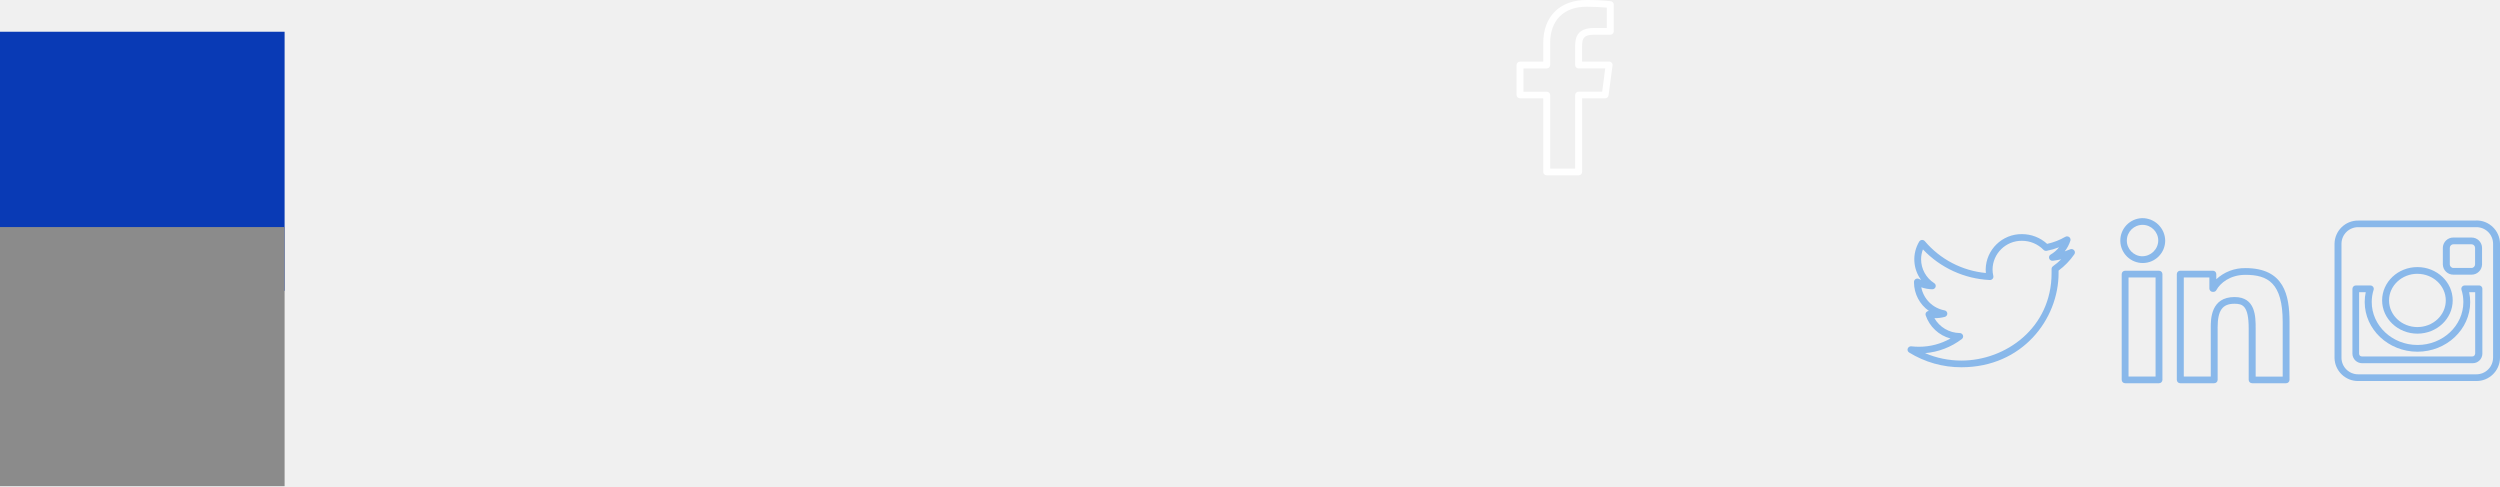
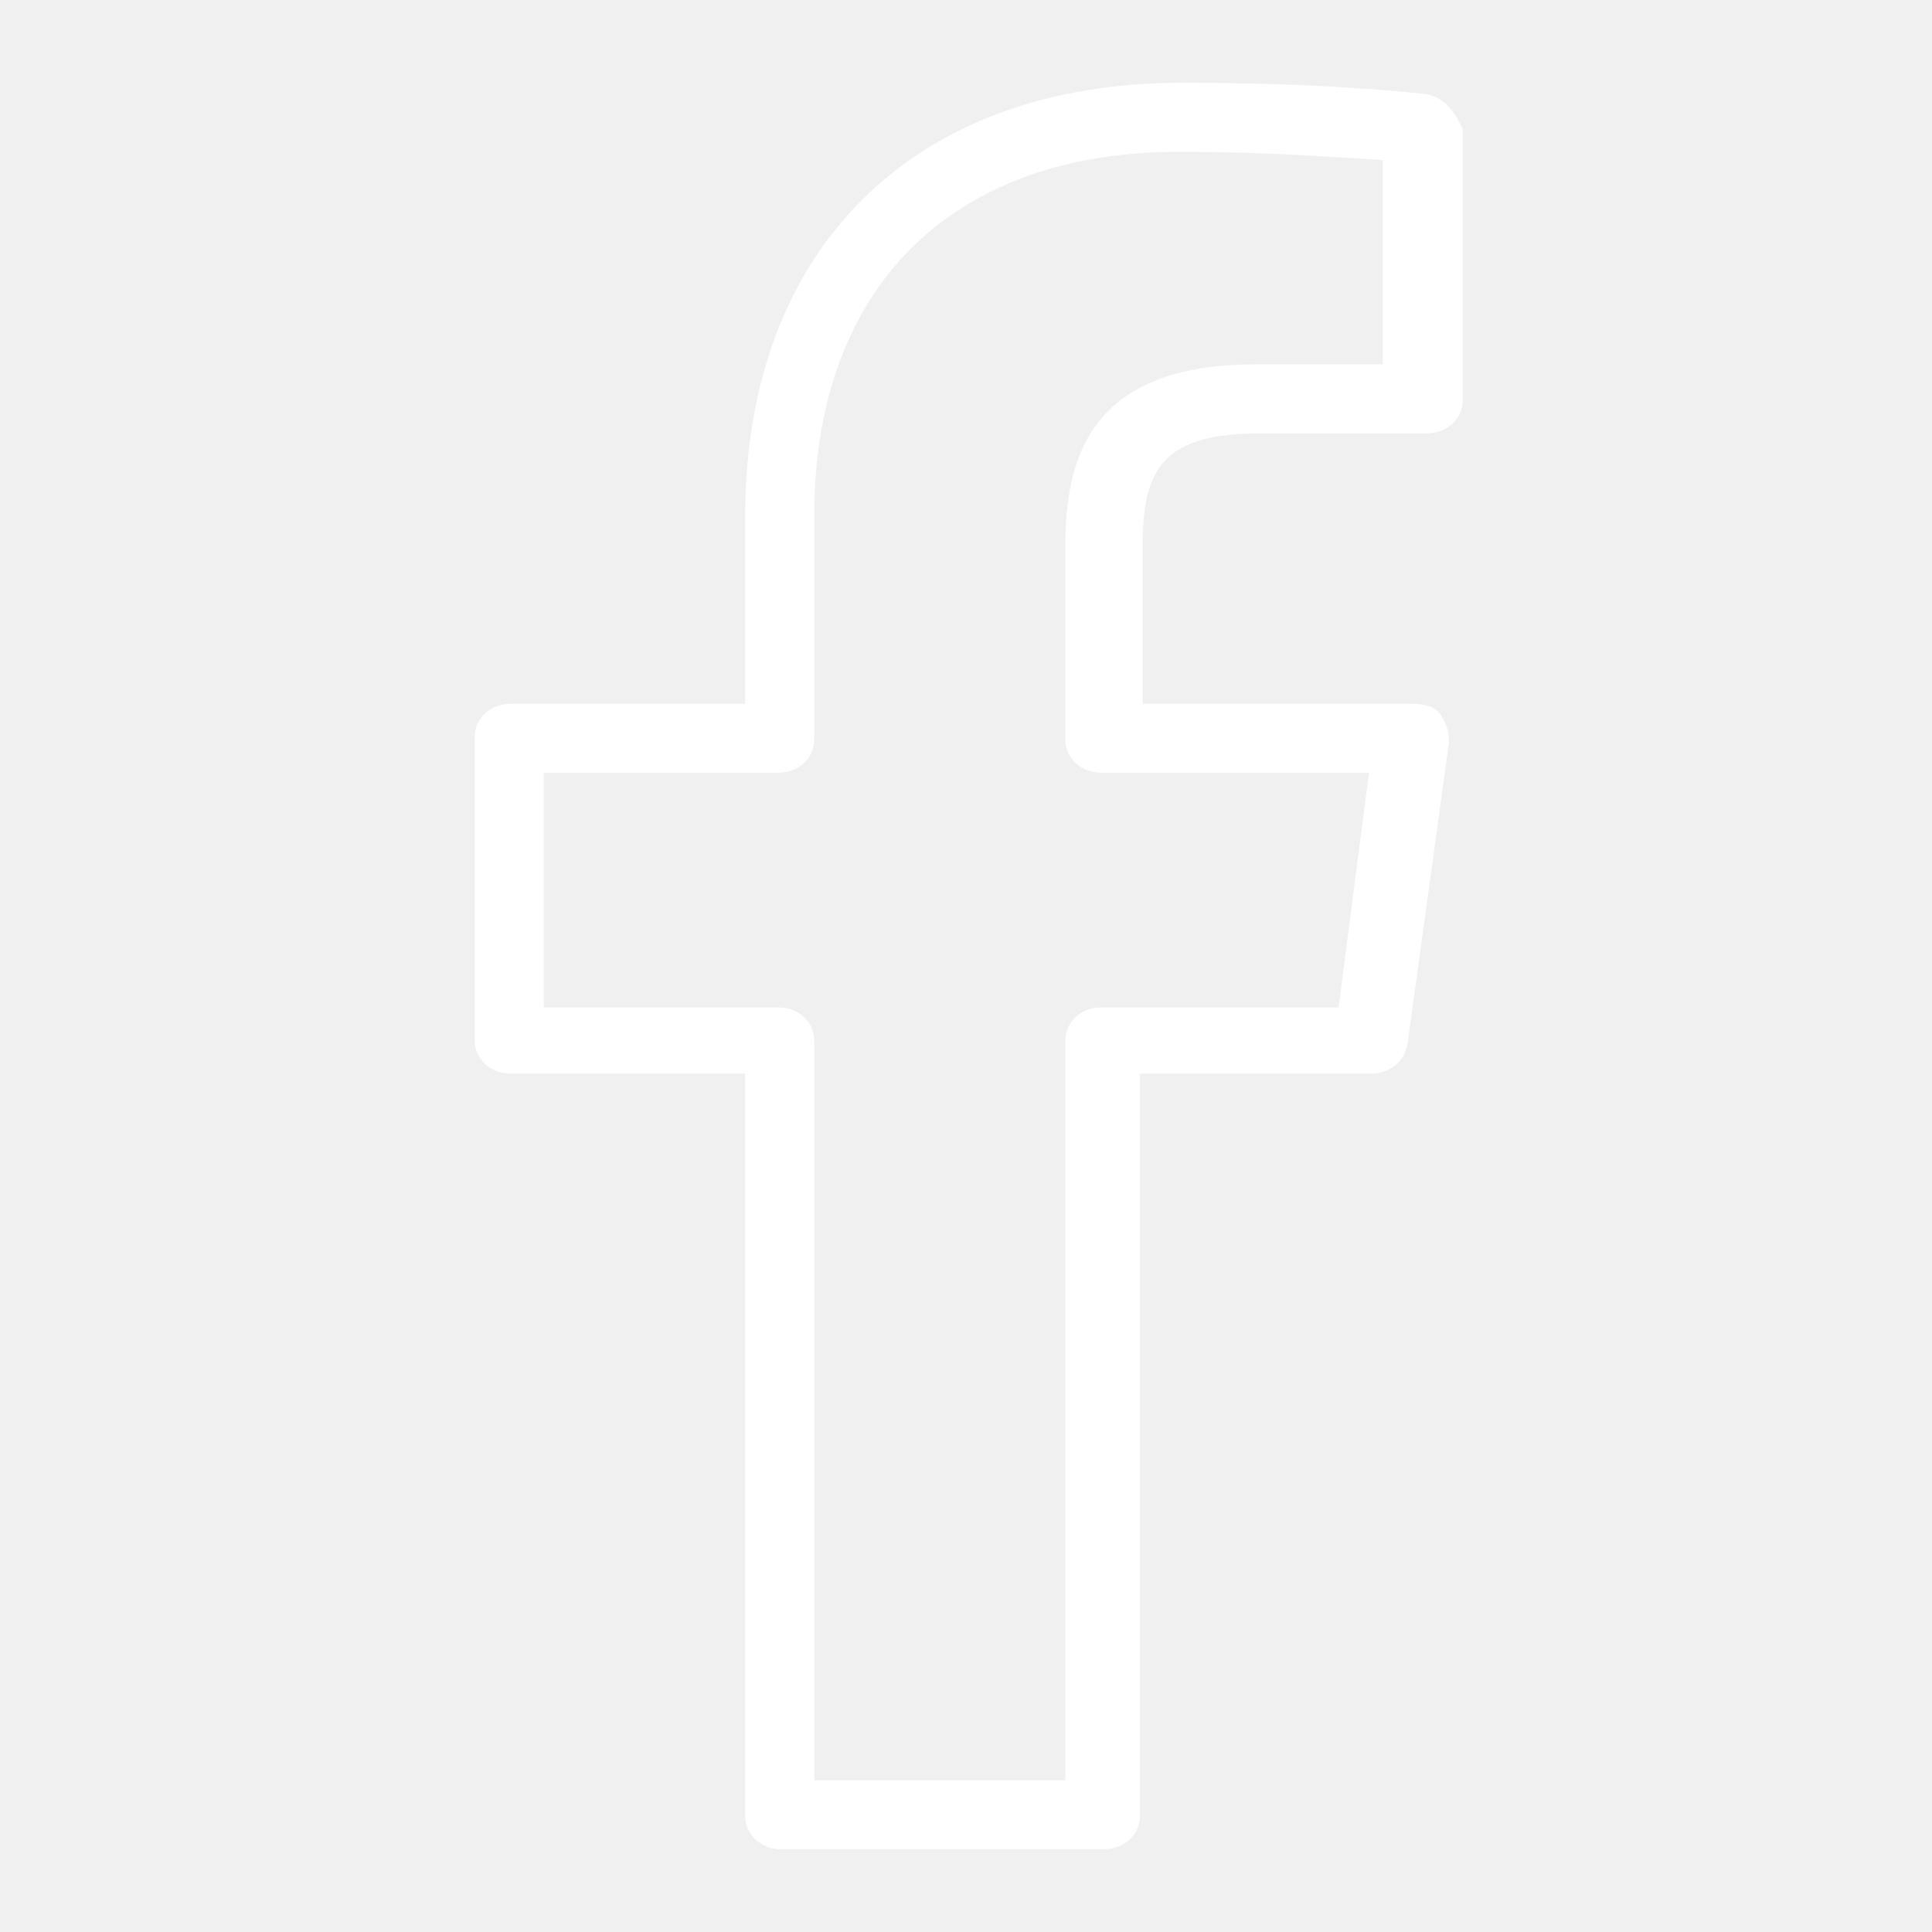
- <svg xmlns="http://www.w3.org/2000/svg" id="Layer_1" data-name="Layer 1" viewBox="0 0 938.85 182.57">
-   <defs>
-     <style>.cls-1{fill:#89b8ea;}.cls-2{fill:#fff;}.cls-3{fill:#093ab5;}.cls-4{fill:#8b8b8b;}</style>
-   </defs>
-   <path class="cls-1" d="M373.6,110.23h6.73a3.93,3.93,0,0,0,4-3.86v-6.22a3.93,3.93,0,0,0-4-3.87H373.6a3.93,3.93,0,0,0-4,3.87v6.22A3.93,3.93,0,0,0,373.6,110.23Zm-1.38-10.08a1.36,1.36,0,0,1,1.38-1.34h6.73a1.36,1.36,0,0,1,1.38,1.34v6.22a1.36,1.36,0,0,1-1.38,1.34H373.6a1.36,1.36,0,0,1-1.38-1.34v-6.22Zm-12.17,32.23c7.31,0,13.26-5.61,13.26-12.5s-5.95-12.5-13.26-12.5S346.8,113,346.8,119.88,352.75,132.38,360.06,132.38Zm0-22.47c5.88,0,10.66,4.47,10.66,10s-4.78,10-10.66,10-10.65-4.47-10.65-10S354.18,109.9,360.06,109.9Zm22.07-20H337.88a8.82,8.82,0,0,0-8.95,8.67v42.92a8.82,8.82,0,0,0,8.95,8.67h44.25a8.82,8.82,0,0,0,8.94-8.67V98.54A8.82,8.82,0,0,0,382.13,89.87Zm6.34,51.59a6.25,6.25,0,0,1-6.34,6.15H337.88a6.25,6.25,0,0,1-6.34-6.15V98.54a6.26,6.26,0,0,1,6.34-6.15h44.25a6.25,6.25,0,0,1,6.34,6.15v42.92ZM383,114.28H377.8a1.32,1.32,0,0,0-1,.51,1.23,1.23,0,0,0-.2,1.12,15.21,15.21,0,0,1,.71,4.59c0,8.89-7.72,16.13-17.21,16.13s-17.2-7.23-17.2-16.13a15.26,15.26,0,0,1,.71-4.59,1.23,1.23,0,0,0-.2-1.12,1.32,1.32,0,0,0-1-.51h-5.46a1.28,1.28,0,0,0-1.3,1.26v24.39a3.62,3.62,0,0,0,3.67,3.55h41.46a3.62,3.62,0,0,0,3.67-3.55V115.55A1.28,1.28,0,0,0,383,114.28Zm-1.3,25.66a1,1,0,0,1-1.06,1H339.22a1,1,0,0,1-1.06-1V116.81h2.49a17.65,17.65,0,0,0-.39,3.7c0,10.28,8.89,18.65,19.81,18.65s19.81-8.37,19.81-18.65a17.68,17.68,0,0,0-.39-3.7h2.26v23.13Z" transform="translate(547.78 -7.08)" />
-   <path class="cls-1" d="M263,108.75H250.27A1.28,1.28,0,0,0,249,110v39.74a1.28,1.28,0,0,0,1.3,1.26H263a1.28,1.28,0,0,0,1.3-1.26V110A1.28,1.28,0,0,0,263,108.75Zm-1.3,39.74H251.57V111.27h10.15v37.21ZM256.65,89a8.43,8.43,0,1,0,8.69,8.42A8.57,8.57,0,0,0,256.65,89Zm0,14.32a5.9,5.9,0,1,1,6.08-5.9A6,6,0,0,1,256.65,103.31Zm38.81,4.45a15.59,15.59,0,0,0-10.93,4.17V110a1.28,1.28,0,0,0-1.3-1.26H271a1.28,1.28,0,0,0-1.3,1.26v39.74A1.28,1.28,0,0,0,271,151h12.73a1.28,1.28,0,0,0,1.3-1.26V130.09c0-6.43,1.78-8.94,6.34-8.94,3,0,5.32.68,5.32,9.28v19.32A1.28,1.28,0,0,0,298,151h12.73a1.28,1.28,0,0,0,1.3-1.26v-21.8C312,118,310.07,107.76,295.46,107.76Zm14,40.73H299.31V130.43c0-4.41,0-11.8-7.92-11.8-8.94,0-8.94,8.33-8.94,11.46v18.4H272.32V111.27h9.61v4.17a1.28,1.28,0,0,0,1.3,1.26h0.17a1.31,1.31,0,0,0,1.15-.67c1.44-2.65,5.16-5.74,10.91-5.74,8.39,0,14,3,14,17.67v20.53Z" transform="translate(547.78 -7.08)" />
-   <path class="cls-1" d="M231.13,101.06a1.33,1.33,0,0,0-1.53-.34q-1,.43-2,0.77a13,13,0,0,0,2.13-4,1.24,1.24,0,0,0-.43-1.37,1.33,1.33,0,0,0-1.48-.1A23.78,23.78,0,0,1,221,98.66,14,14,0,0,0,211.59,95a13.48,13.48,0,0,0-13.67,13.25,13.09,13.09,0,0,0,.07,1.35,34.23,34.23,0,0,1-22.92-11.95,1.33,1.33,0,0,0-1.11-.46,1.31,1.31,0,0,0-1,.62,13,13,0,0,0,.71,14.4c-0.25-.11-0.49-0.23-0.73-0.36a1.34,1.34,0,0,0-1.29,0A1.26,1.26,0,0,0,171,113v0.15a13.17,13.17,0,0,0,5.6,10.7,1.32,1.32,0,0,0-.94.42,1.23,1.23,0,0,0-.27,1.22,13.48,13.48,0,0,0,9.31,8.71,23.92,23.92,0,0,1-11.88,3.1,25.06,25.06,0,0,1-2.79-.16,1.31,1.31,0,0,0-1.38.83,1.24,1.24,0,0,0,.52,1.49A37.2,37.2,0,0,0,188.82,145c22.83,0,36.48-18,36.48-35.38,0-.31,0-0.62,0-0.93a25.92,25.92,0,0,0,5.92-6.12A1.23,1.23,0,0,0,231.13,101.06Zm-7.92,6a1.25,1.25,0,0,0-.54,1.07c0,0.5,0,1,0,1.51,0,20.56-17.22,32.85-33.87,32.85a34.66,34.66,0,0,1-13.65-2.79,26.36,26.36,0,0,0,13.81-5.3,1.24,1.24,0,0,0,.43-1.39,1.3,1.3,0,0,0-1.21-.86,11.12,11.12,0,0,1-9.51-5.59,13.9,13.9,0,0,0,3.86-.47,1.25,1.25,0,0,0-.09-2.46,10.92,10.92,0,0,1-8.7-8.65,14,14,0,0,0,4.09.74,1.3,1.3,0,0,0,1.28-.88,1.24,1.24,0,0,0-.52-1.43,10.64,10.64,0,0,1-4.92-8.93,10.47,10.47,0,0,1,.69-3.74,37,37,0,0,0,25.1,11.5,1.33,1.33,0,0,0,1.06-.45,1.24,1.24,0,0,0,.27-1.1,10.56,10.56,0,0,1-.29-2.45,10.91,10.91,0,0,1,11.06-10.73,11.28,11.28,0,0,1,8.08,3.39,1.33,1.33,0,0,0,1.2.37,26.56,26.56,0,0,0,4.64-1.33,11.06,11.06,0,0,1-3.15,2.73,1.24,1.24,0,0,0-.56,1.49,1.31,1.31,0,0,0,1.39.85,27,27,0,0,0,3.11-.54A23.43,23.43,0,0,1,223.2,107.05Z" transform="translate(547.78 -7.08)" />
-   <path class="cls-2" d="M57.12,7.53A86.15,86.15,0,0,0,48,7.08c-10,0-16.23,6.19-16.23,16.14v7H23.05a1.28,1.28,0,0,0-1.3,1.26V42.78A1.28,1.28,0,0,0,23.05,44h8.72V71.66a1.28,1.28,0,0,0,1.3,1.26h12a1.28,1.28,0,0,0,1.3-1.26V44H55a1.29,1.29,0,0,0,1.29-1.1l1.5-11.26a1.24,1.24,0,0,0-.31-1,1.32,1.32,0,0,0-1-.43H46.36V24.34c0-2.86.67-4.22,4.45-4.22h6.14a1.28,1.28,0,0,0,1.3-1.26V8.79A1.28,1.28,0,0,0,57.12,7.53ZM55.65,17.59H50.81c-6.26,0-7.06,3.6-7.06,6.74v7.18a1.28,1.28,0,0,0,1.3,1.26h10L53.9,41.51H45.05a1.28,1.28,0,0,0-1.3,1.26V70.39H34.38V42.78a1.28,1.28,0,0,0-1.3-1.26H24.35V32.78h8.72a1.28,1.28,0,0,0,1.3-1.26v-8.3C34.38,14.7,39.47,9.61,48,9.61c3.16,0,6,.17,7.65.32v7.67Z" transform="translate(547.78 -7.08)" />
-   <rect class="cls-3" y="11.92" width="106.88" height="97.3" />
-   <rect class="cls-4" y="85.27" width="106.88" height="97.3" />
+ <svg xmlns="http://www.w3.org/2000/svg" version="1.1" id="Layer_1" x="0px" y="0px" viewBox="0 0 70 70" style="enable-background:new 0 0 70 70;" xml:space="preserve">
+   <style type="text/css">
+ 	.st0{fill:#FFFFFF;}
+ </style>
+   <path class="st0" d="M51.6,3.4C48.7,3.1,45.7,3,42.8,3C33.1,3,27,9,27,18.7v6.8h-8.5c-0.7,0-1.3,0.5-1.3,1.2c0,0,0,0,0,0v11  c0,0.7,0.6,1.2,1.3,1.2H27v26.9c0,0.7,0.6,1.2,1.3,1.2c0,0,0,0,0,0h11.7c0.7,0,1.3-0.5,1.3-1.2c0,0,0,0,0,0V38.9h8.4  c0.6,0,1.2-0.4,1.3-1.1l1.5-10.9c0-0.4-0.1-0.7-0.3-1c-0.2-0.3-0.6-0.4-1-0.4h-9.8v-5.7c0-2.8,0.7-4.1,4.3-4.1h6  c0.7,0,1.3-0.5,1.3-1.2c0,0,0,0,0,0V4.7C52.7,4,52.3,3.5,51.6,3.4z M50.2,13.2h-4.7c-6.1,0-6.9,3.5-6.9,6.6v7c0,0.7,0.6,1.2,1.3,1.2  c0,0,0,0,0,0h9.7l-1.1,8.5h-8.6c-0.7,0-1.3,0.5-1.3,1.2c0,0,0,0,0,0v26.8h-9.1V37.7c0-0.7-0.6-1.2-1.3-1.2c0,0,0,0,0,0h-8.5V28h8.5  c0.7,0,1.3-0.5,1.3-1.2c0,0,0,0,0,0v-8.1c0-8.3,5-13.2,13.2-13.2c3.1,0,5.8,0.2,7.4,0.3V13.2L50.2,13.2z" />
</svg>
